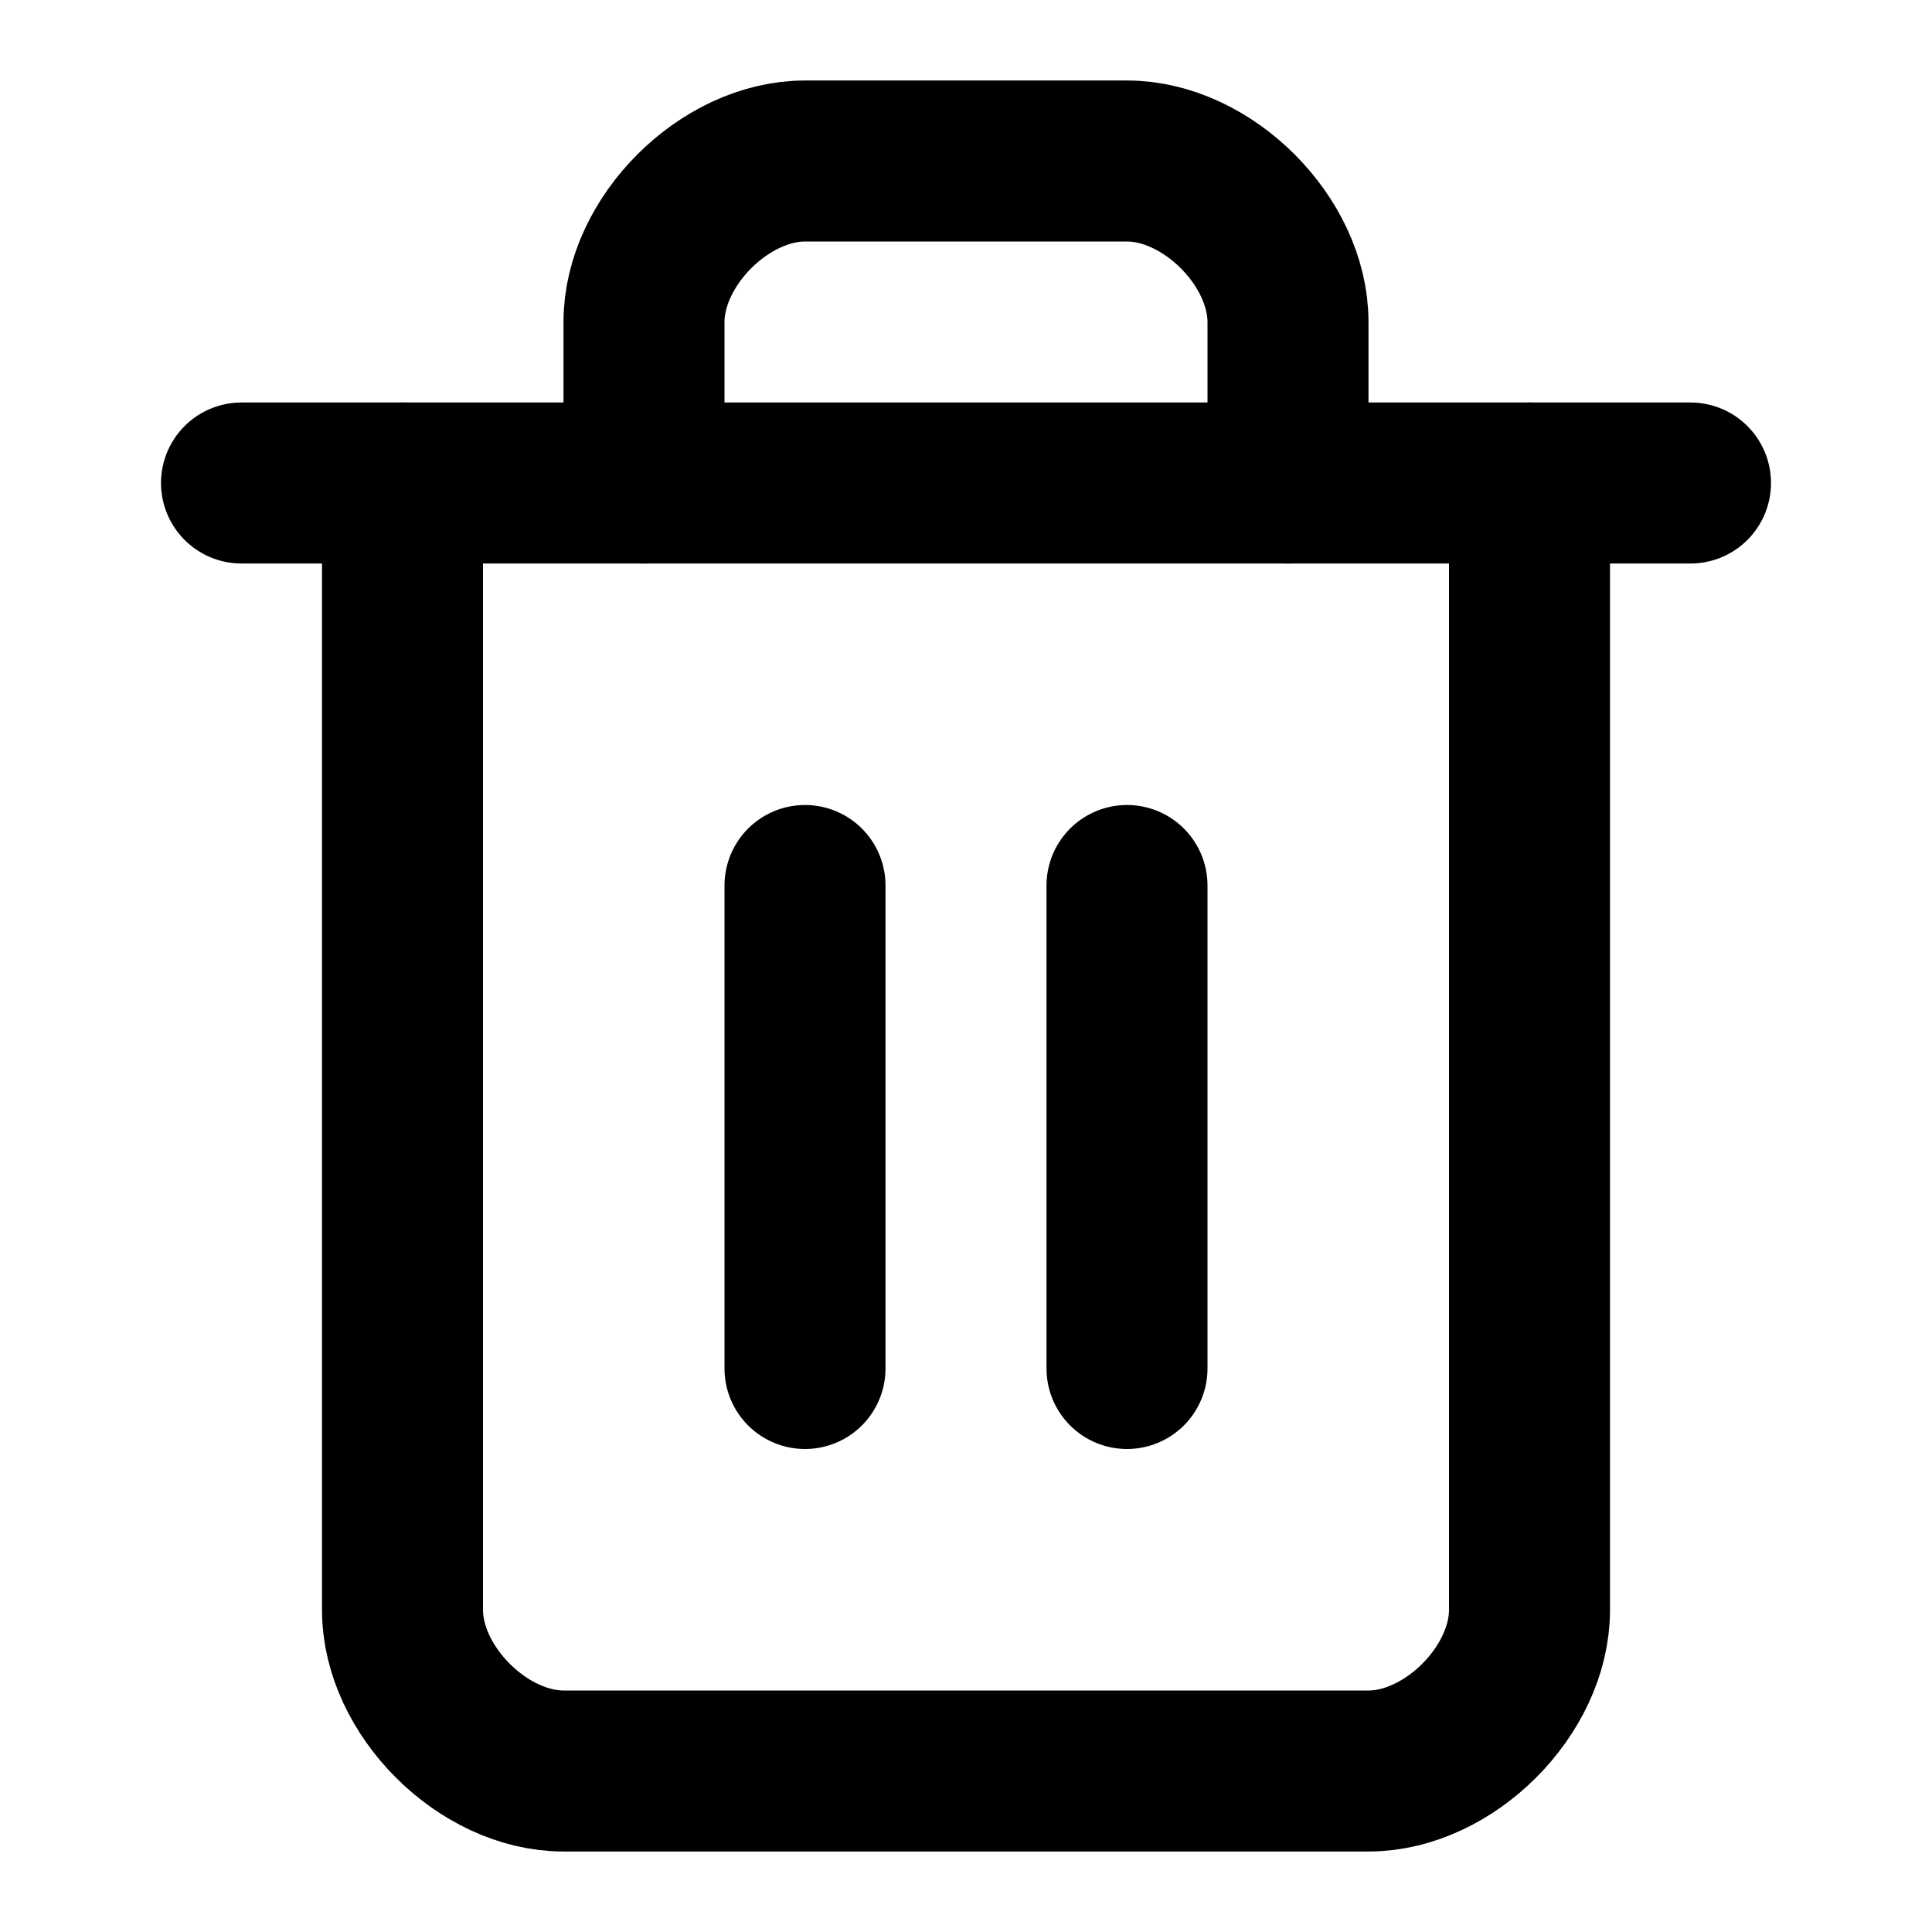
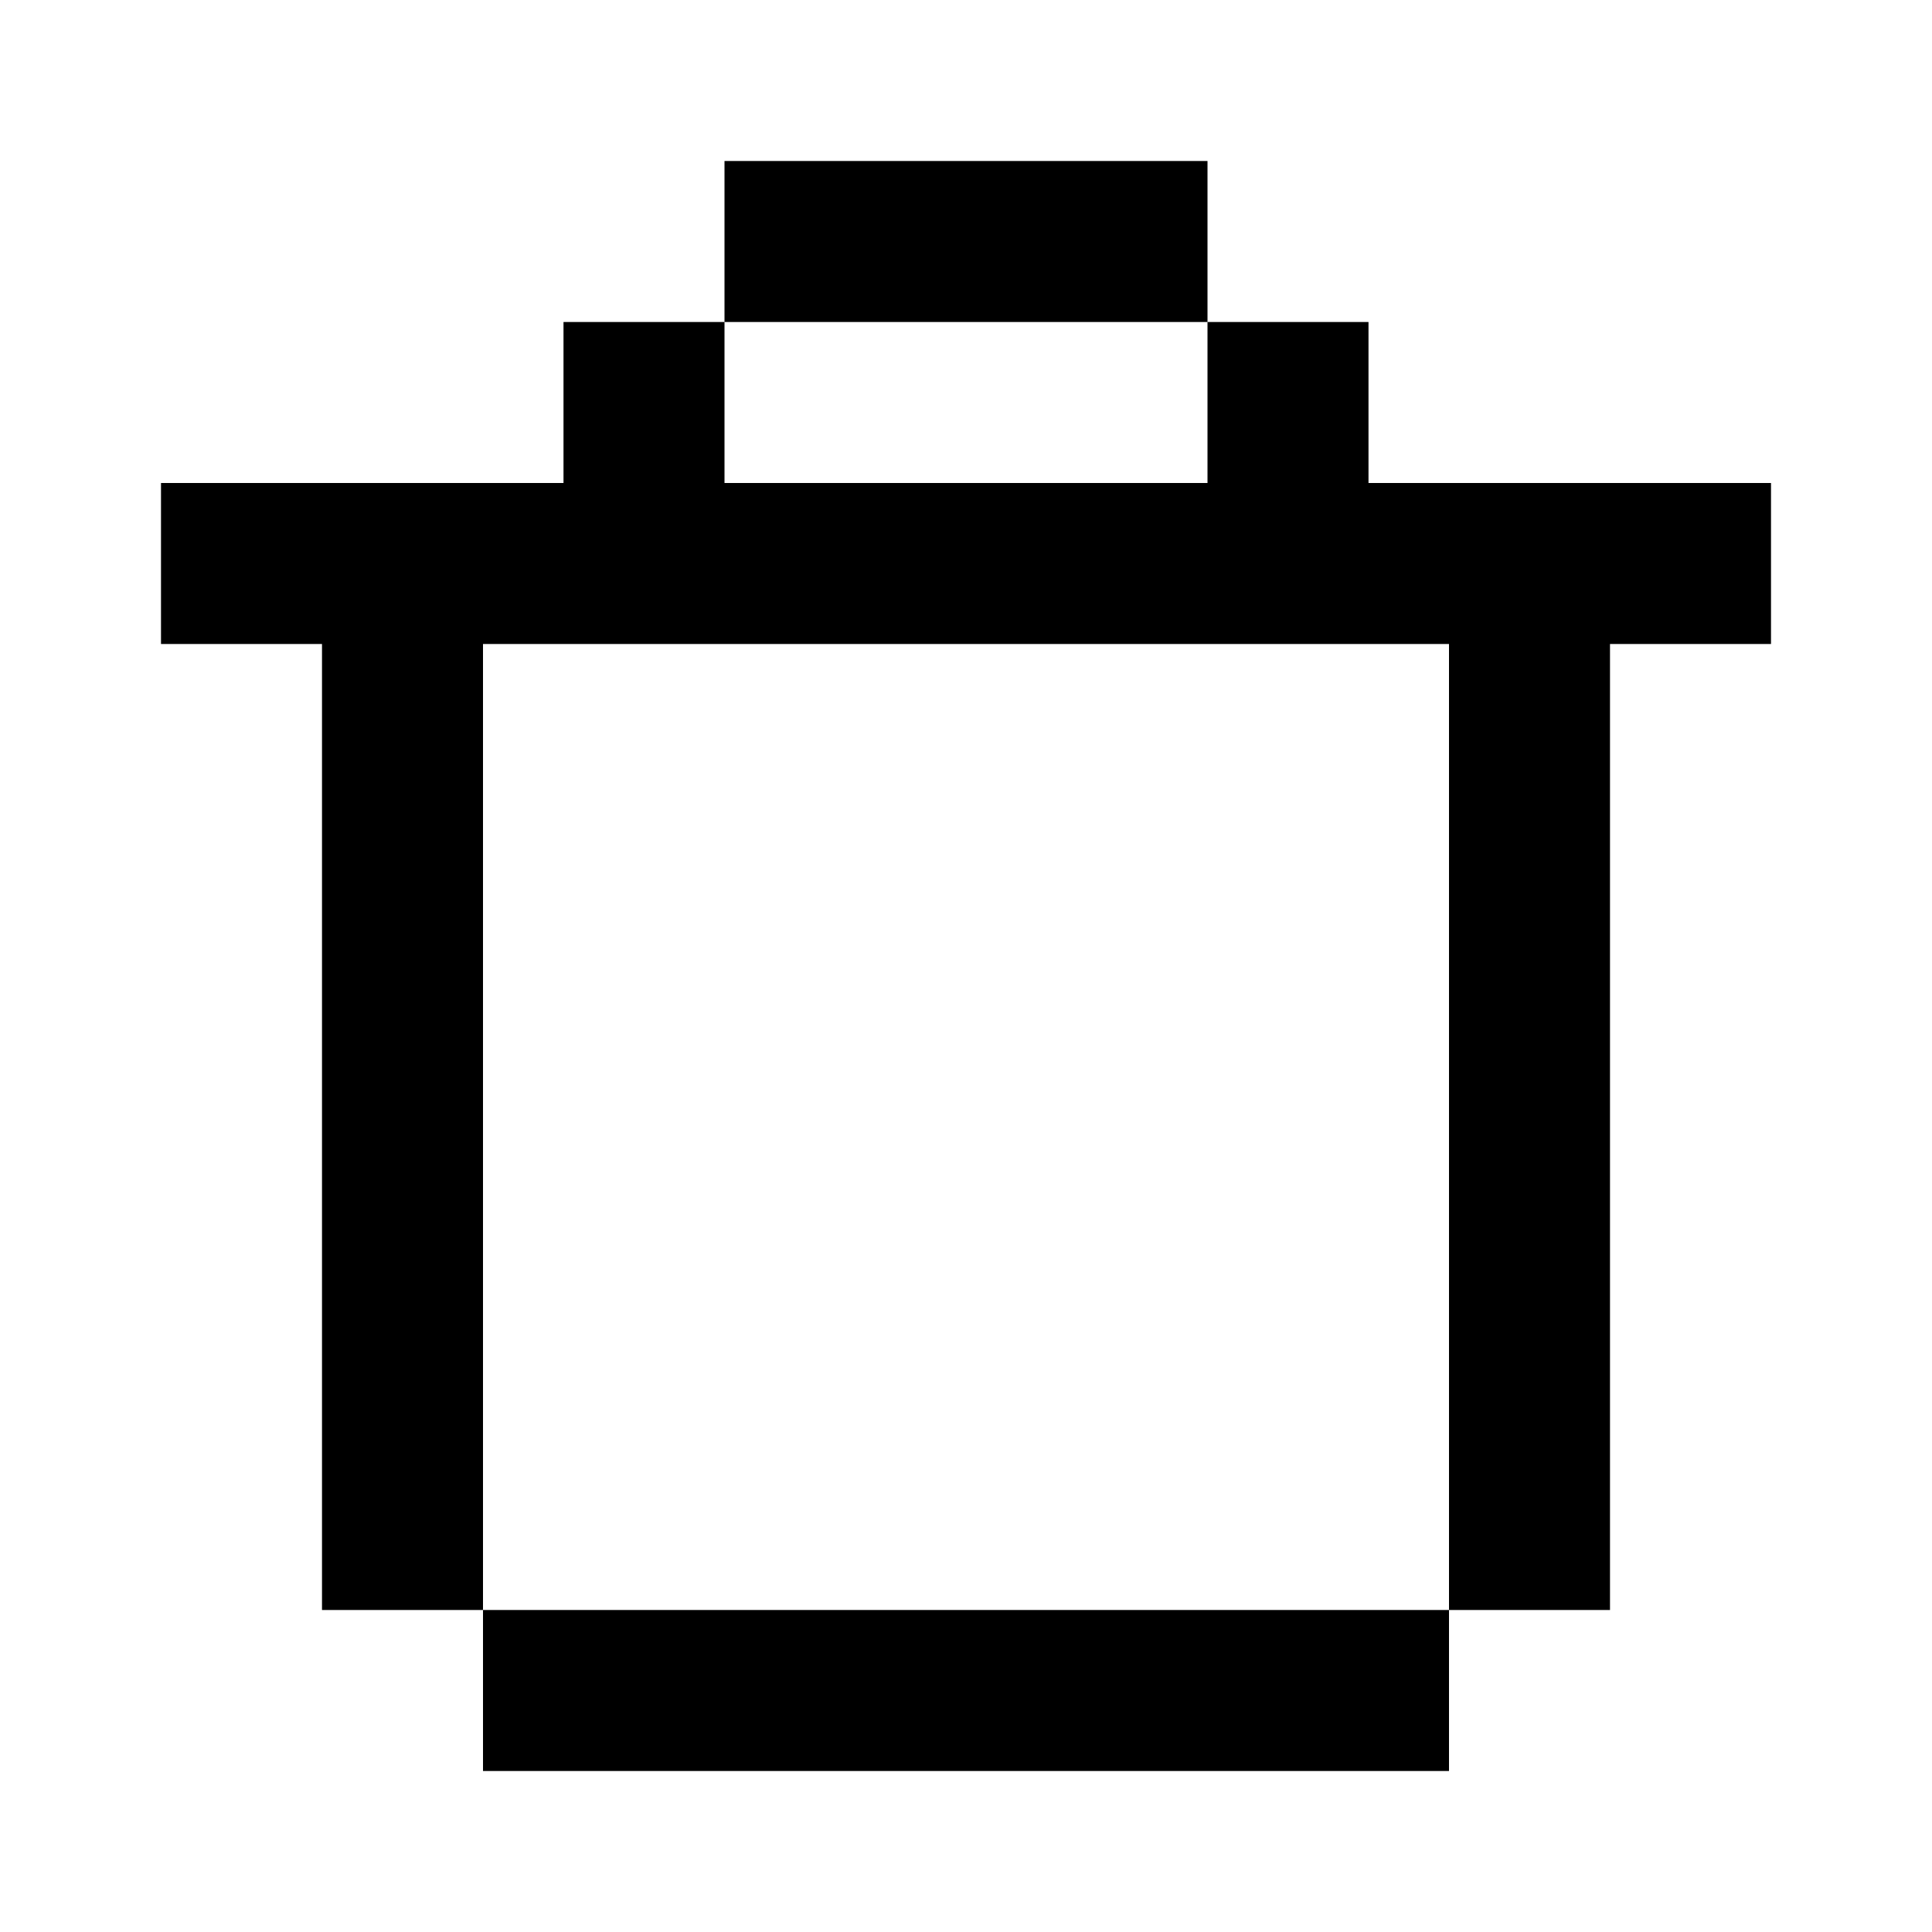
- <svg xmlns="http://www.w3.org/2000/svg" class="lucide lucide-trash-2" width="24" height="24" viewBox="0 0 24 24" fill="none" stroke="currentColor" stroke-width="2" stroke-linecap="round" stroke-linejoin="round">
-   <path d="M3 6h18" />
-   <path d="M19 6v14c0 1-1 2-2 2H7c-1 0-2-1-2-2V6" />
-   <path d="M8 6V4c0-1 1-2 2-2h4c1 0 2 1 2 2v2" />
-   <line x1="10" x2="10" y1="11" y2="17" />
-   <line x1="14" x2="14" y1="11" y2="17" />
+ <svg xmlns="http://www.w3.org/2000/svg" width="24" height="24" fill="currentColor" viewBox="0 0 24 24">
+   <path d="M18 22H6V20H18V22ZM9 6H15V4H17V6H22V8H20V20H18V8H6V20H4V8H2V6H7V4H9V6ZM15 4H9V2H15V4Z" />
</svg>
